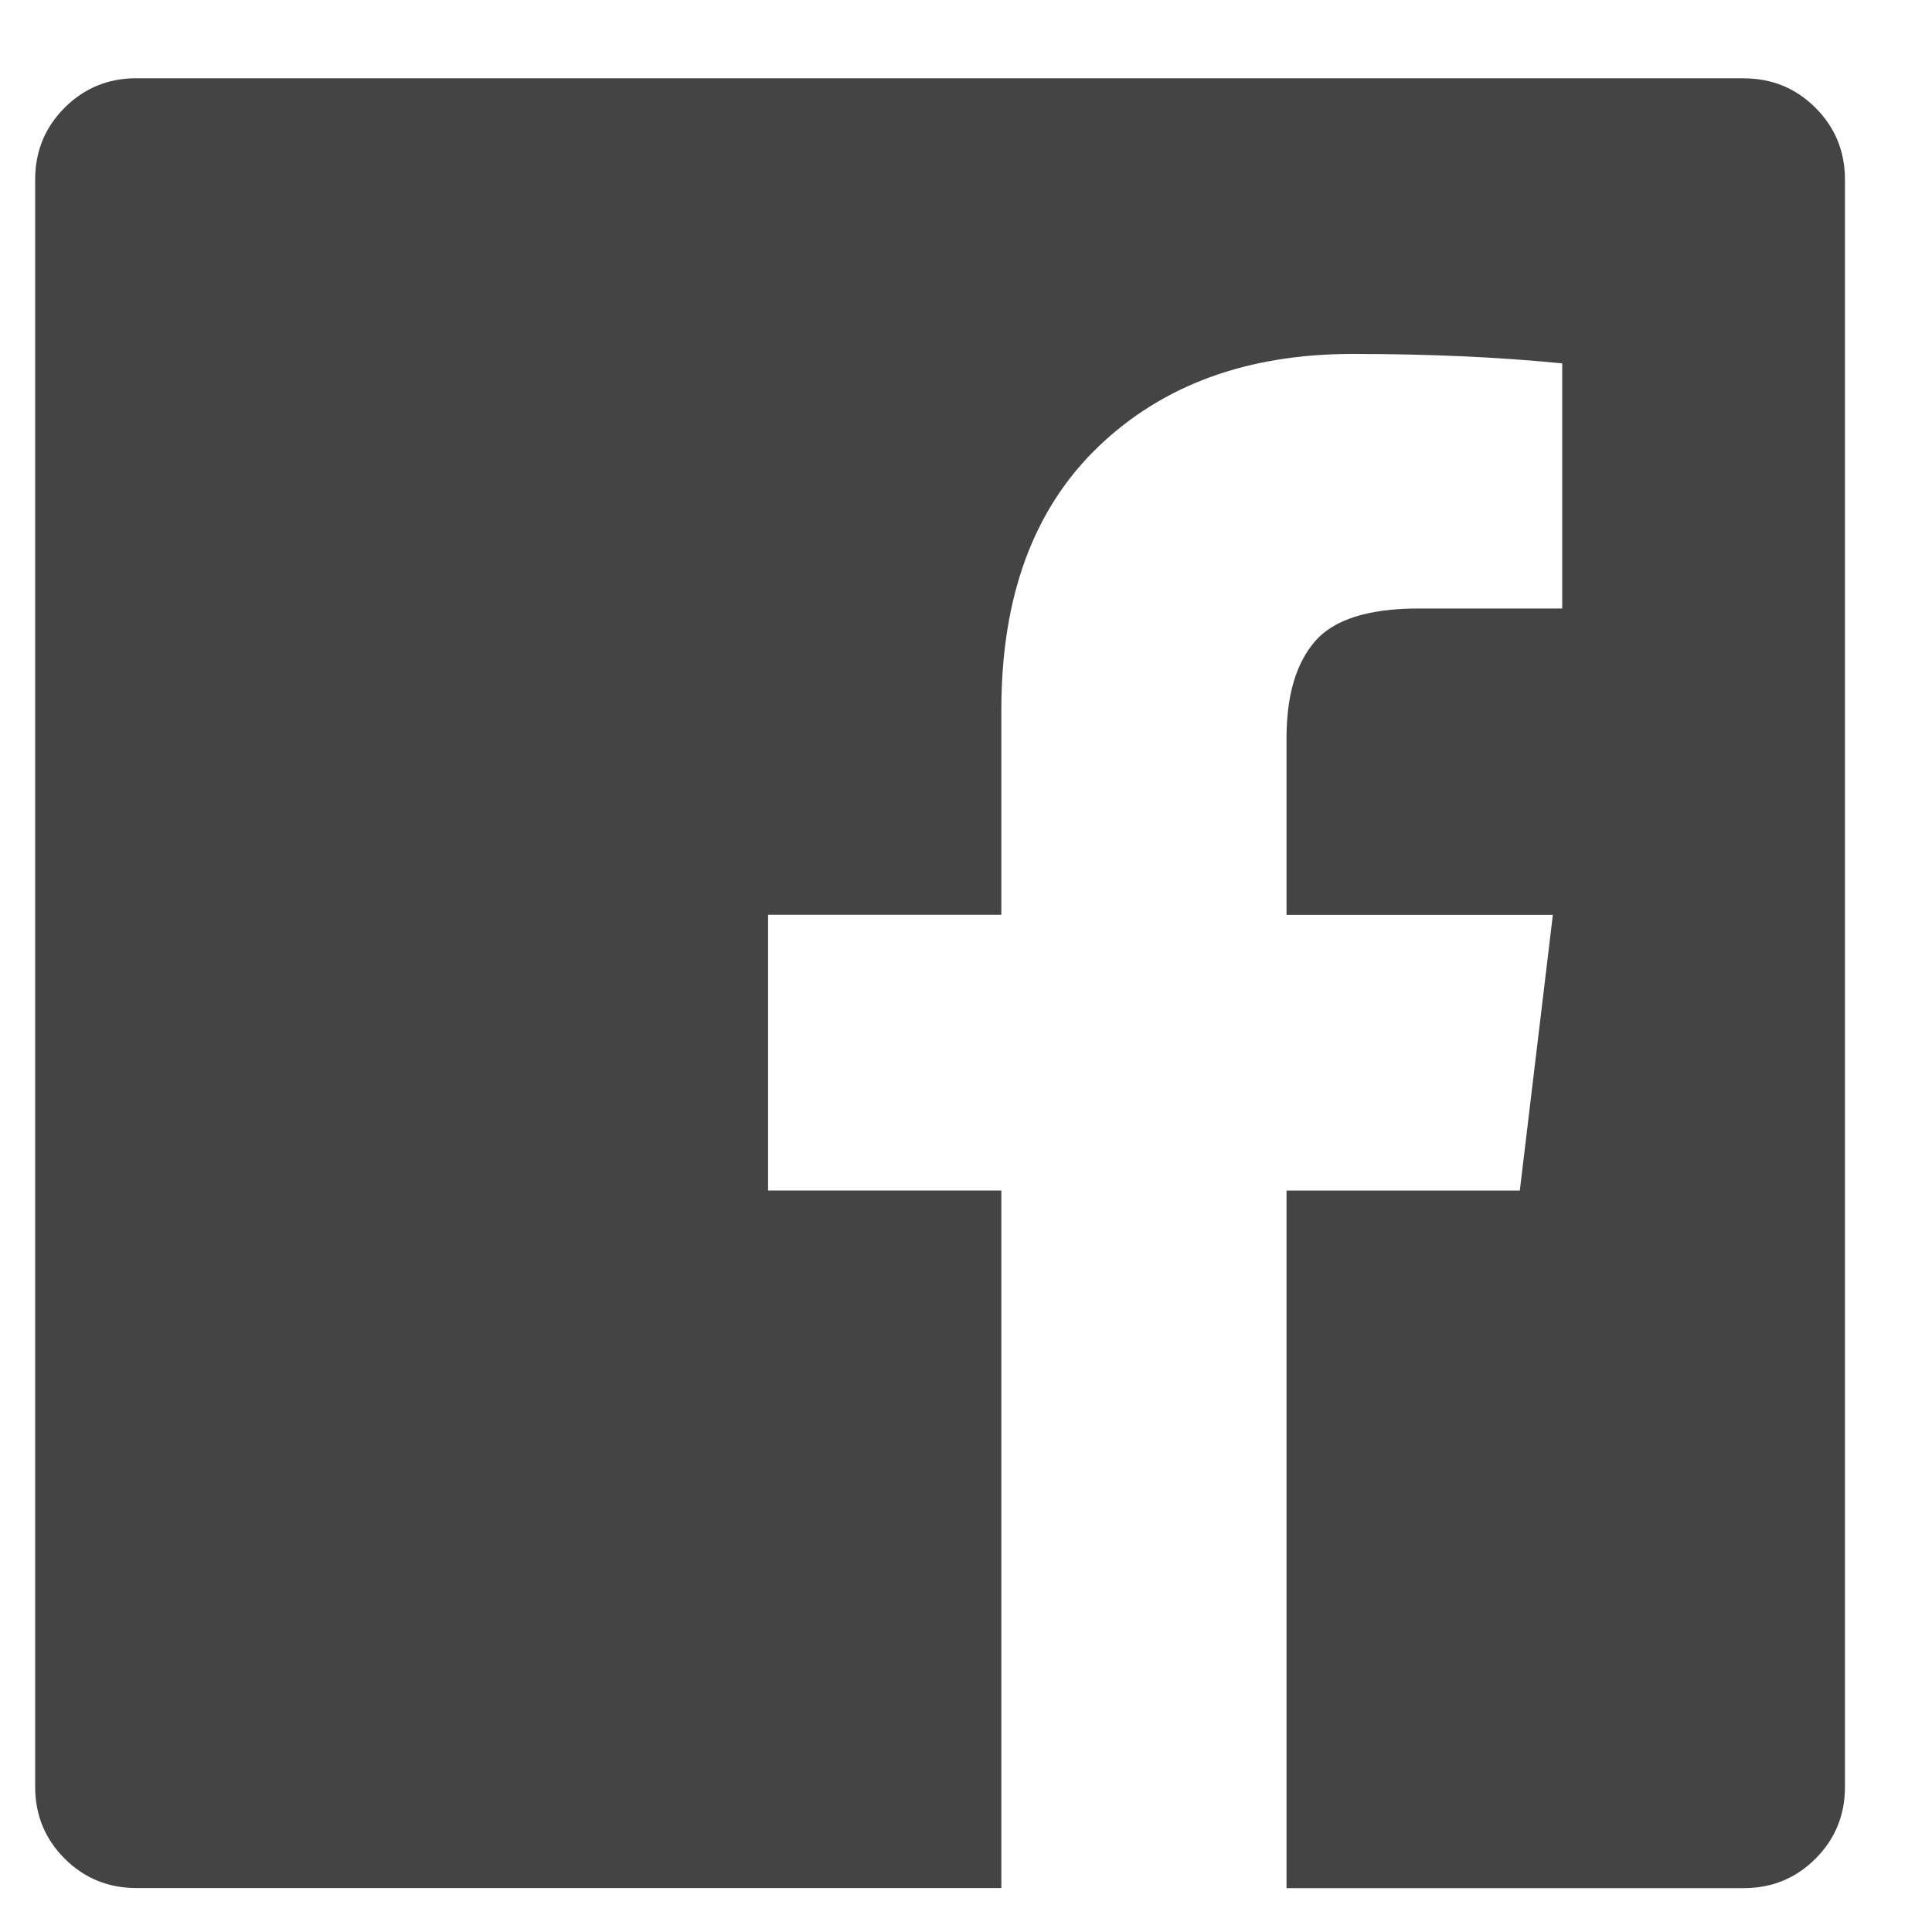
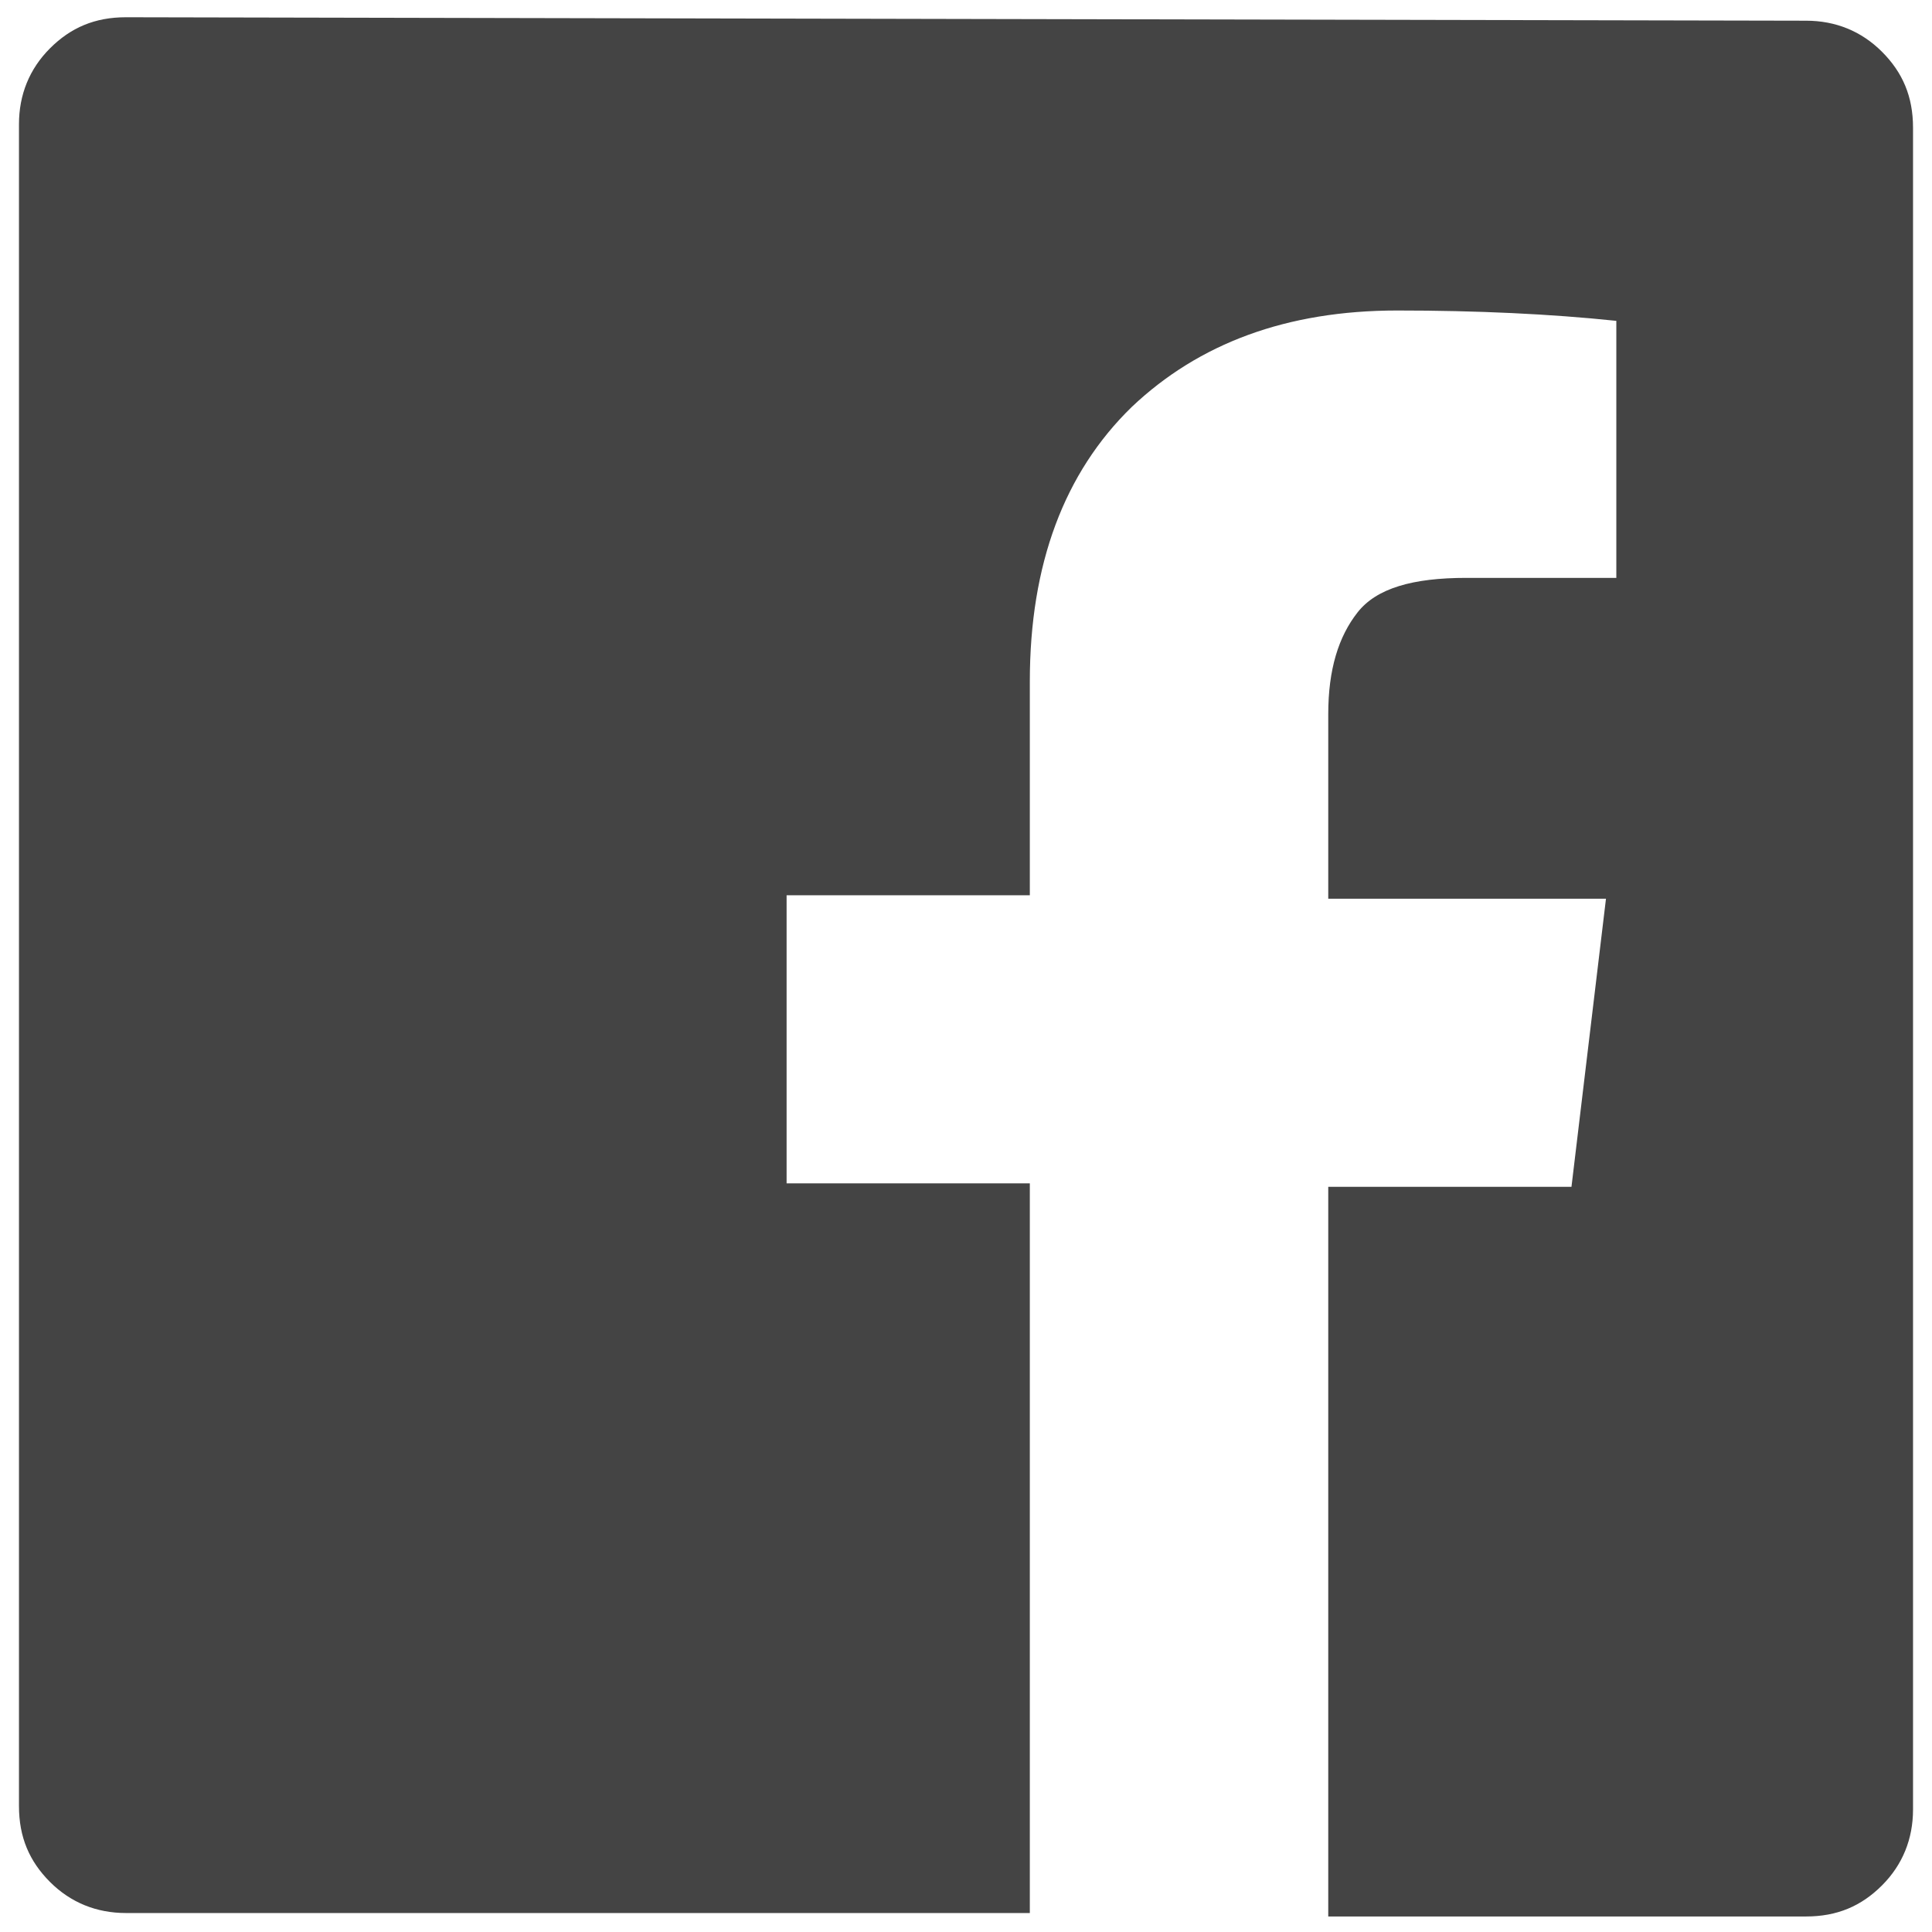
- <svg xmlns="http://www.w3.org/2000/svg" width="20" height="20" class="icon">
-   <path fill="#444" d="M18.05.811q.439 0 .744.305t.305.744v16.637q0 .439-.305.744t-.744.305h-4.732v-7.221h2.415l.342-2.854h-2.757v-1.83q0-.659.293-1t1.073-.342h1.488V3.762q-.976-.098-2.171-.098-1.634 0-2.635.964t-1 2.72V9.47H7.951v2.854h2.415v7.221H1.413q-.439 0-.744-.305t-.305-.744V1.859q0-.439.305-.744T1.413.81H18.05z" />
+ <svg xmlns="http://www.w3.org/2000/svg" version="1.1" id="Layer_1" x="0px" y="0px" width="112px" height="112px" viewBox="-93 95 112 112" enable-background="new -93 95 112 112" xml:space="preserve">
+   <path fill="#444444" d="M11.7,96.2c1.7,0,3.2,0.6,4.4,1.8c1.2,1.2,1.8,2.6,1.8,4.4v97.5c0,1.7-0.6,3.2-1.8,4.4  c-1.2,1.2-2.6,1.8-4.4,1.8H-16v-42.3h14.1l2-16.7H-16v-10.7c0-2.6,0.6-4.5,1.7-5.9s3.2-2,6.3-2h8.7v-14.9c-3.8-0.4-8.1-0.6-12.7-0.6  c-6.4,0-11.5,1.9-15.4,5.6c-3.9,3.8-5.9,9.1-5.9,15.9v12.4h-14.1v16.7h14.1v42.3h-52.4c-1.7,0-3.2-0.6-4.4-1.8s-1.8-2.6-1.8-4.4  v-97.5c0-1.7,0.6-3.2,1.8-4.4c1.2-1.2,2.6-1.8,4.4-1.8L11.7,96.2L11.7,96.2z" />
</svg>
